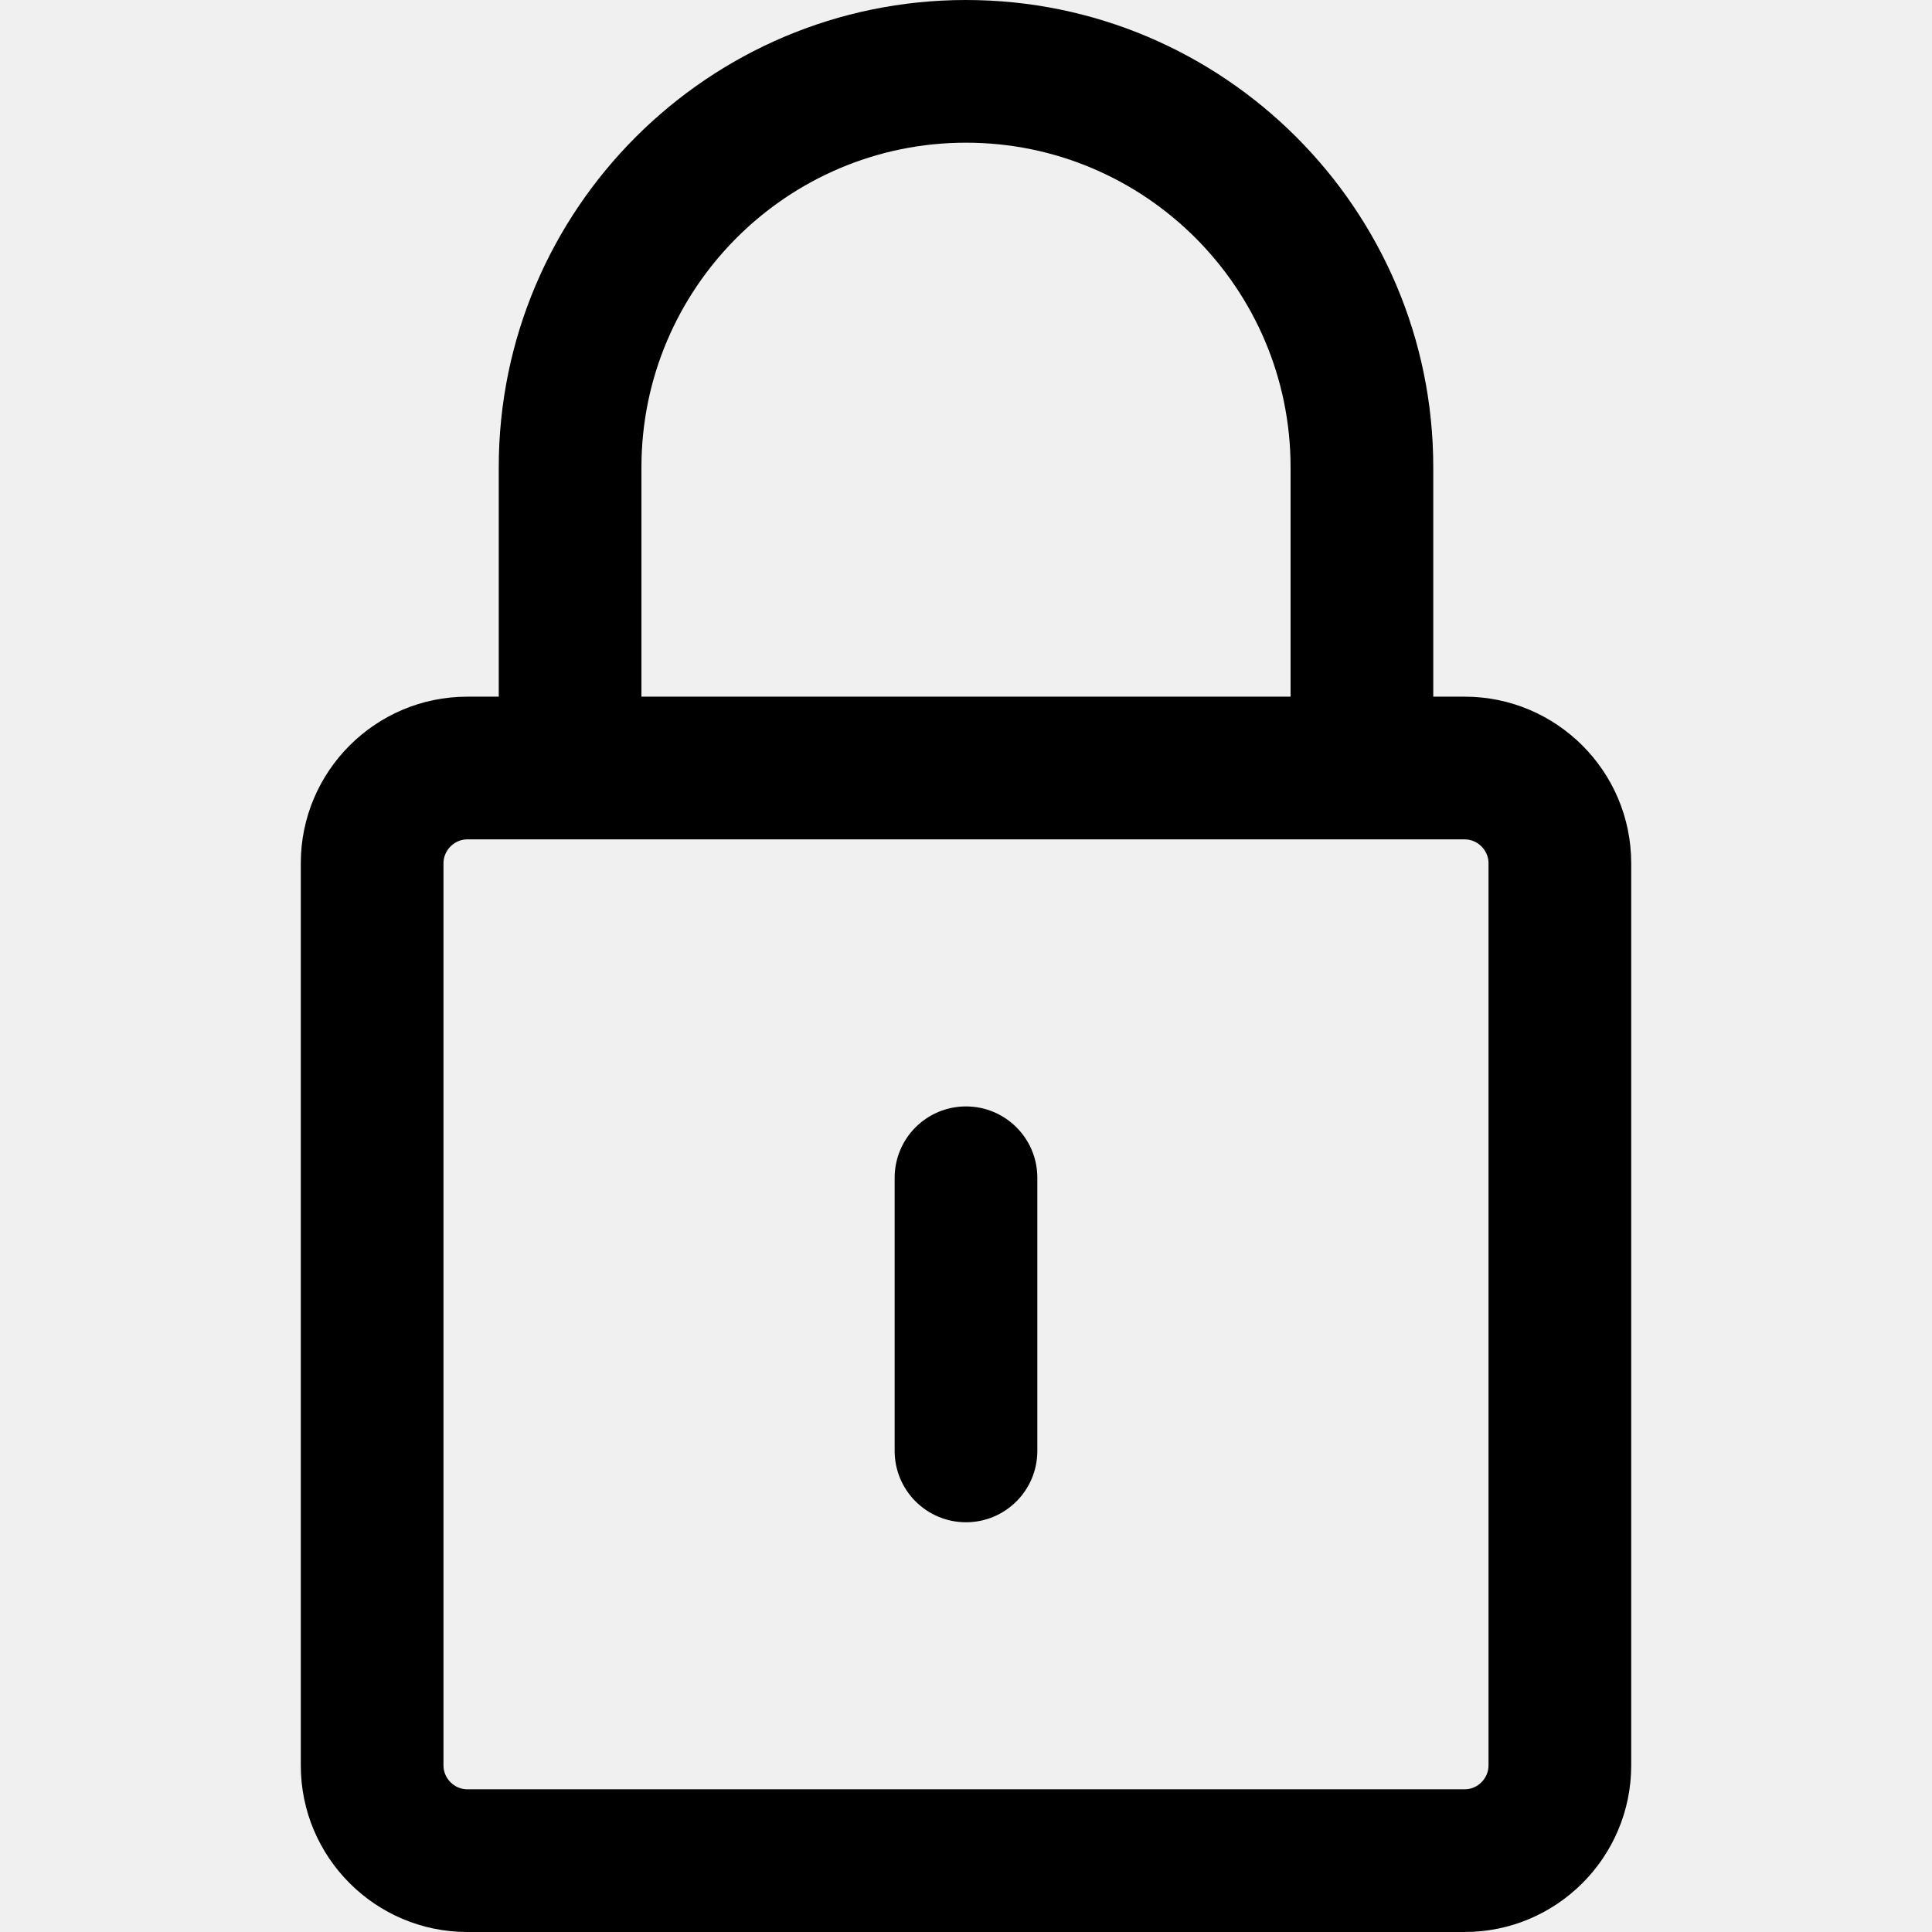
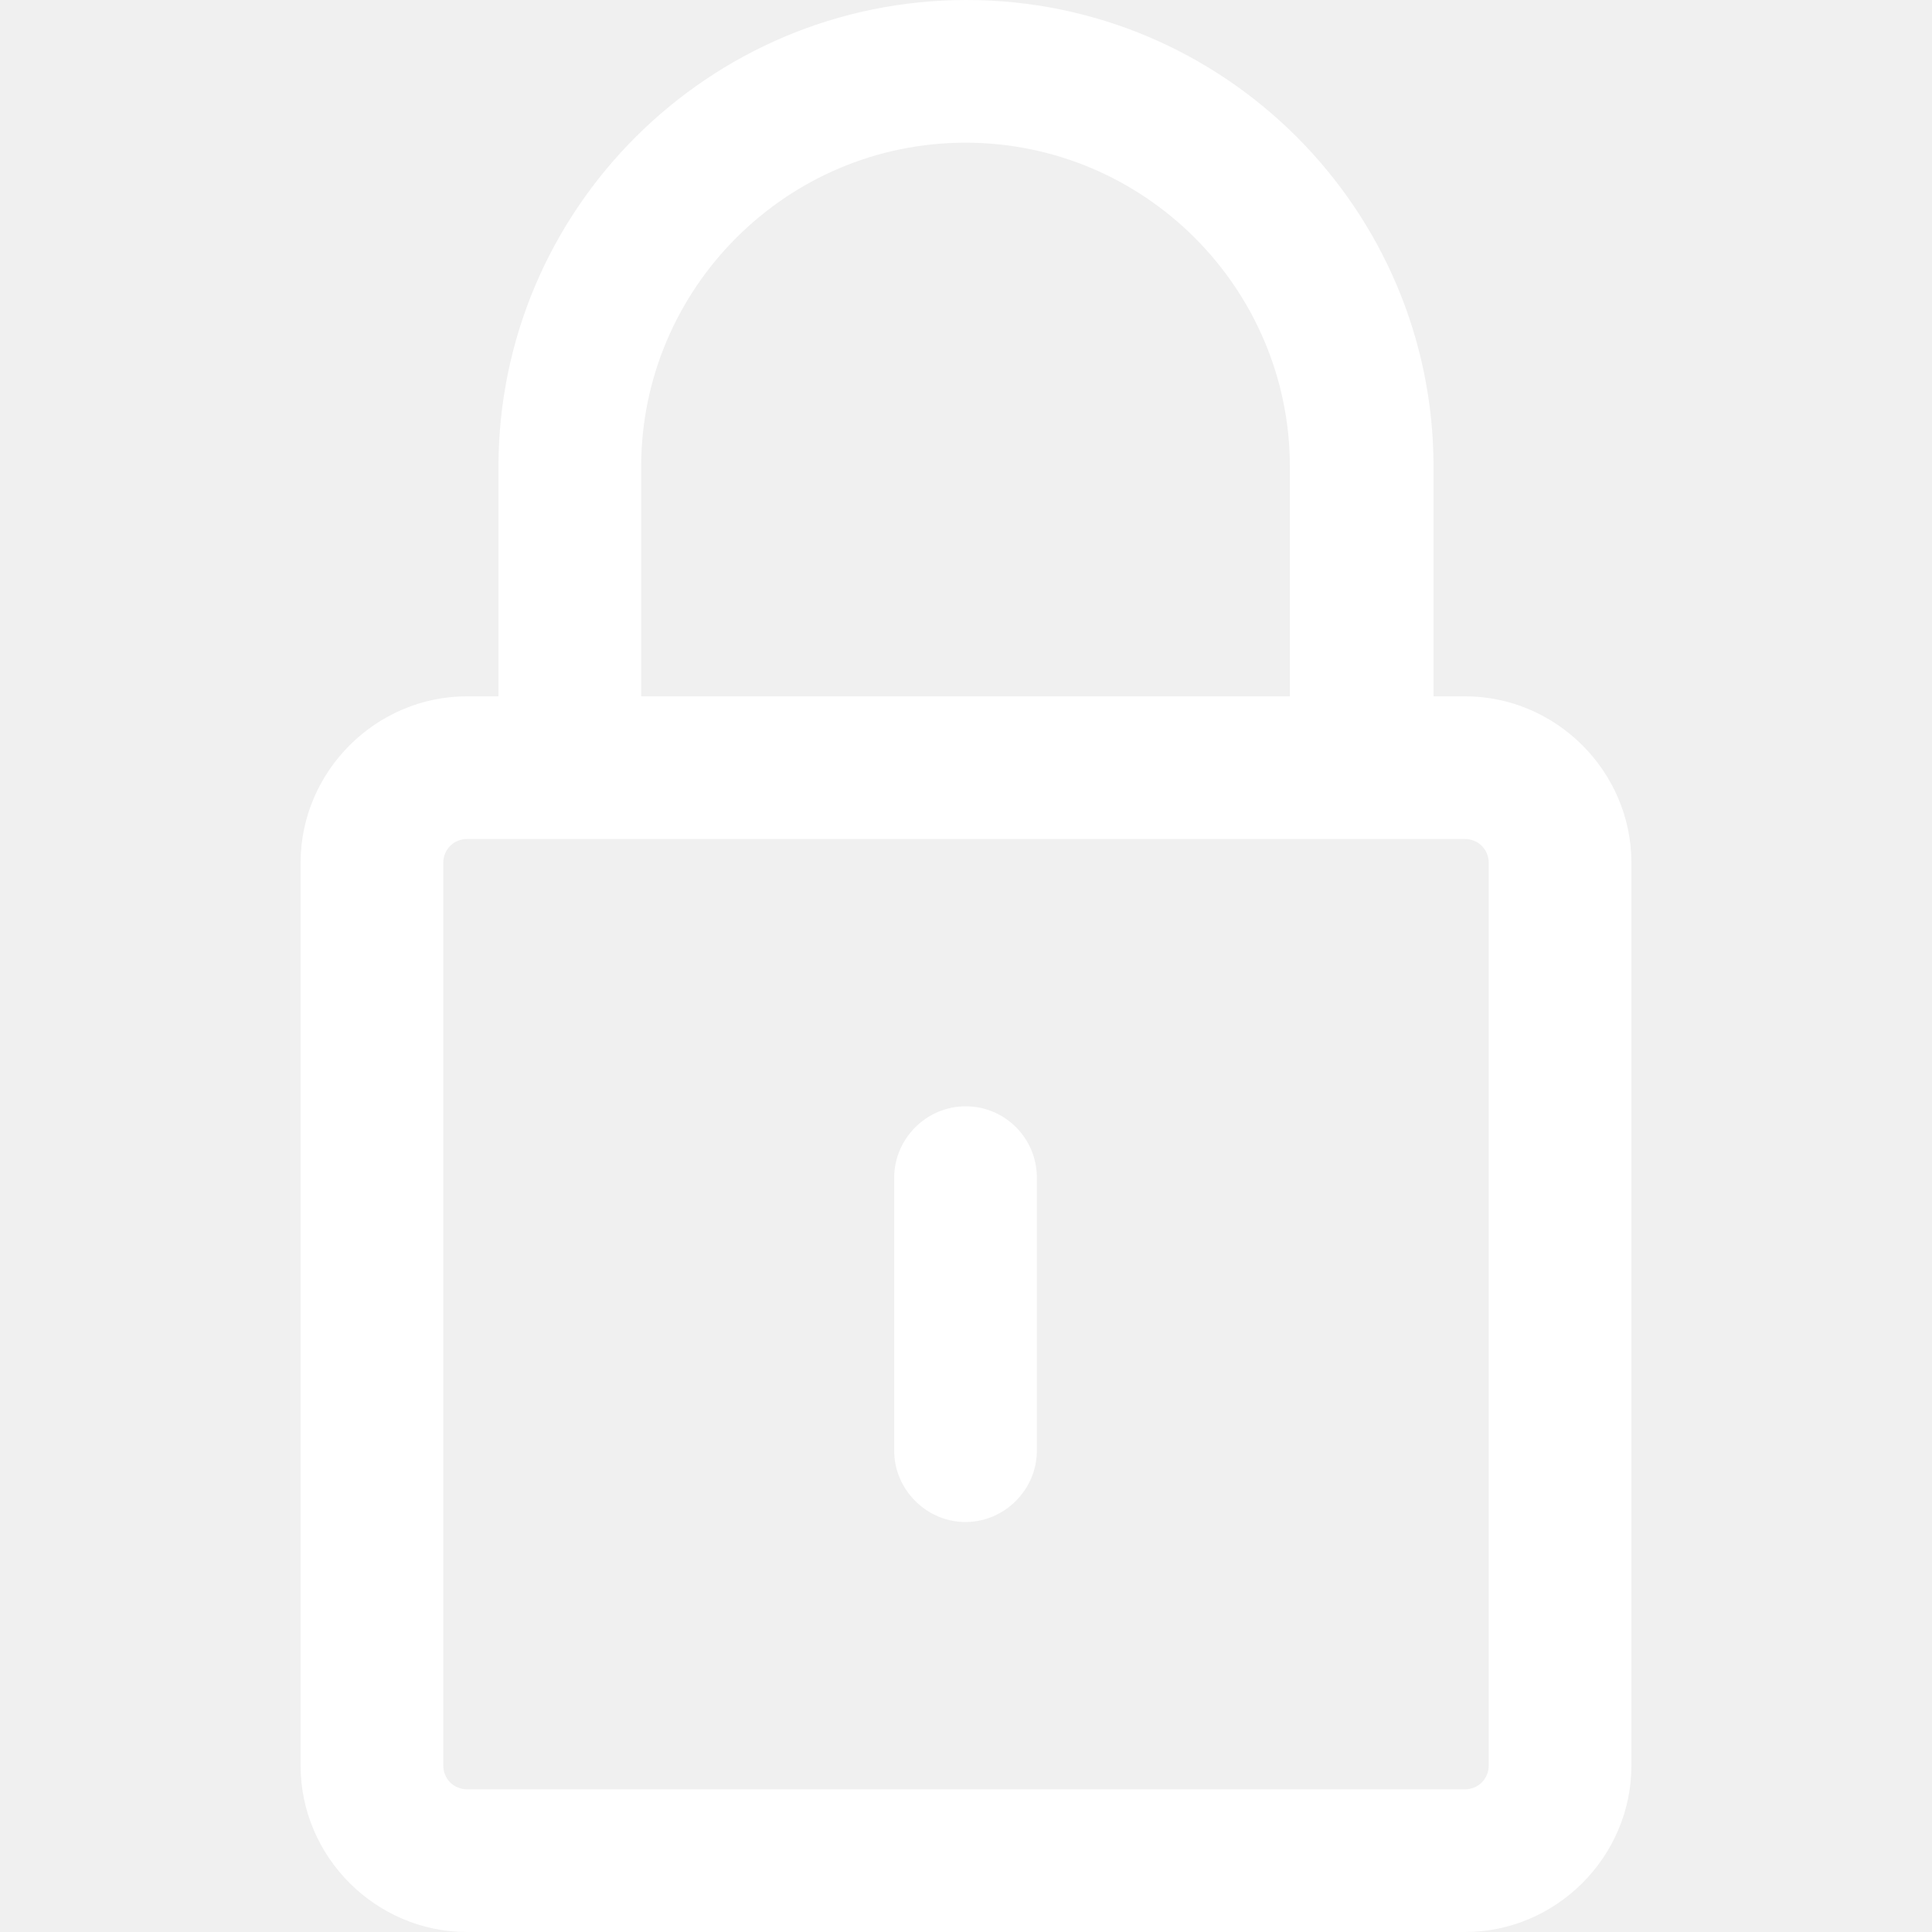
- <svg xmlns="http://www.w3.org/2000/svg" version="1.1" id="Capa_1" x="0px" y="0px" viewBox="0 0 203.096 203.096" style="enable-background:new 0 0 203.096 203.096;" xml:space="preserve">
+ <svg xmlns="http://www.w3.org/2000/svg" version="1.1" id="Capa_1" x="0px" y="0px" viewBox="0 0 203.1 203.1" style="enable-background:new 0 0 203.1 203.1;" xml:space="preserve">
+   <style type="text/css">
+ 	.st0{fill:#FFFFFF;}
+ </style>
  <g>
-     <path d="M153.976,73.236h-3.308V49.115C150.669,22.033,128.634,0,101.549,0C74.465,0,52.43,22.033,52.43,49.115v24.121H49.12   c-9.649,0-17.5,7.851-17.5,17.5v94.859c0,9.649,7.851,17.5,17.5,17.5h104.856c9.649,0,17.5-7.851,17.5-17.5V90.736   C171.476,81.087,163.626,73.236,153.976,73.236z M67.43,49.115C67.43,30.304,82.736,15,101.549,15   c18.813,0,34.119,15.304,34.119,34.115v24.121H67.43V49.115z M156.476,185.596c0,1.355-1.145,2.5-2.5,2.5H49.12   c-1.355,0-2.5-1.145-2.5-2.5V90.736c0-1.355,1.145-2.5,2.5-2.5H59.93h83.238h10.808c1.355,0,2.5,1.145,2.5,2.5V185.596z" />
-     <path d="M101.547,116.309c-4.142,0-7.5,3.357-7.5,7.5v28.715c0,4.143,3.358,7.5,7.5,7.5c4.142,0,7.5-3.357,7.5-7.5v-28.715   C109.047,119.666,105.689,116.309,101.547,116.309z" />
+     <path class="st0" d="M154,73.2h-3.3V49.1c0-27.1-22-49.1-49.1-49.1C74.5,0,52.4,22,52.4,49.1v24.1h-3.3c-9.6,0-17.5,7.9-17.5,17.5   v94.9c0,9.6,7.9,17.5,17.5,17.5H154c9.6,0,17.5-7.9,17.5-17.5V90.7C171.5,81.1,163.6,73.2,154,73.2z M67.4,49.1   c0-18.8,15.3-34.1,34.1-34.1s34.1,15.3,34.1,34.1v24.1H67.4V49.1z M156.5,185.6c0,1.4-1.1,2.5-2.5,2.5H49.1c-1.4,0-2.5-1.1-2.5-2.5   V90.7c0-1.4,1.1-2.5,2.5-2.5h10.8h83.2H154c1.4,0,2.5,1.1,2.5,2.5V185.6z" />
+     <path class="st0" d="M101.5,116.3c-4.1,0-7.5,3.4-7.5,7.5v28.7c0,4.1,3.4,7.5,7.5,7.5s7.5-3.4,7.5-7.5v-28.7   C109,119.7,105.7,116.3,101.5,116.3z" />
  </g>
-   <g>
- </g>
-   <g>
- </g>
-   <g>
- </g>
-   <g>
- </g>
-   <g>
- </g>
-   <g>
- </g>
-   <g>
- </g>
-   <g>
- </g>
-   <g>
- </g>
-   <g>
- </g>
-   <g>
- </g>
-   <g>
- </g>
-   <g>
- </g>
-   <g>
- </g>
-   <g>
- </g>
</svg>
